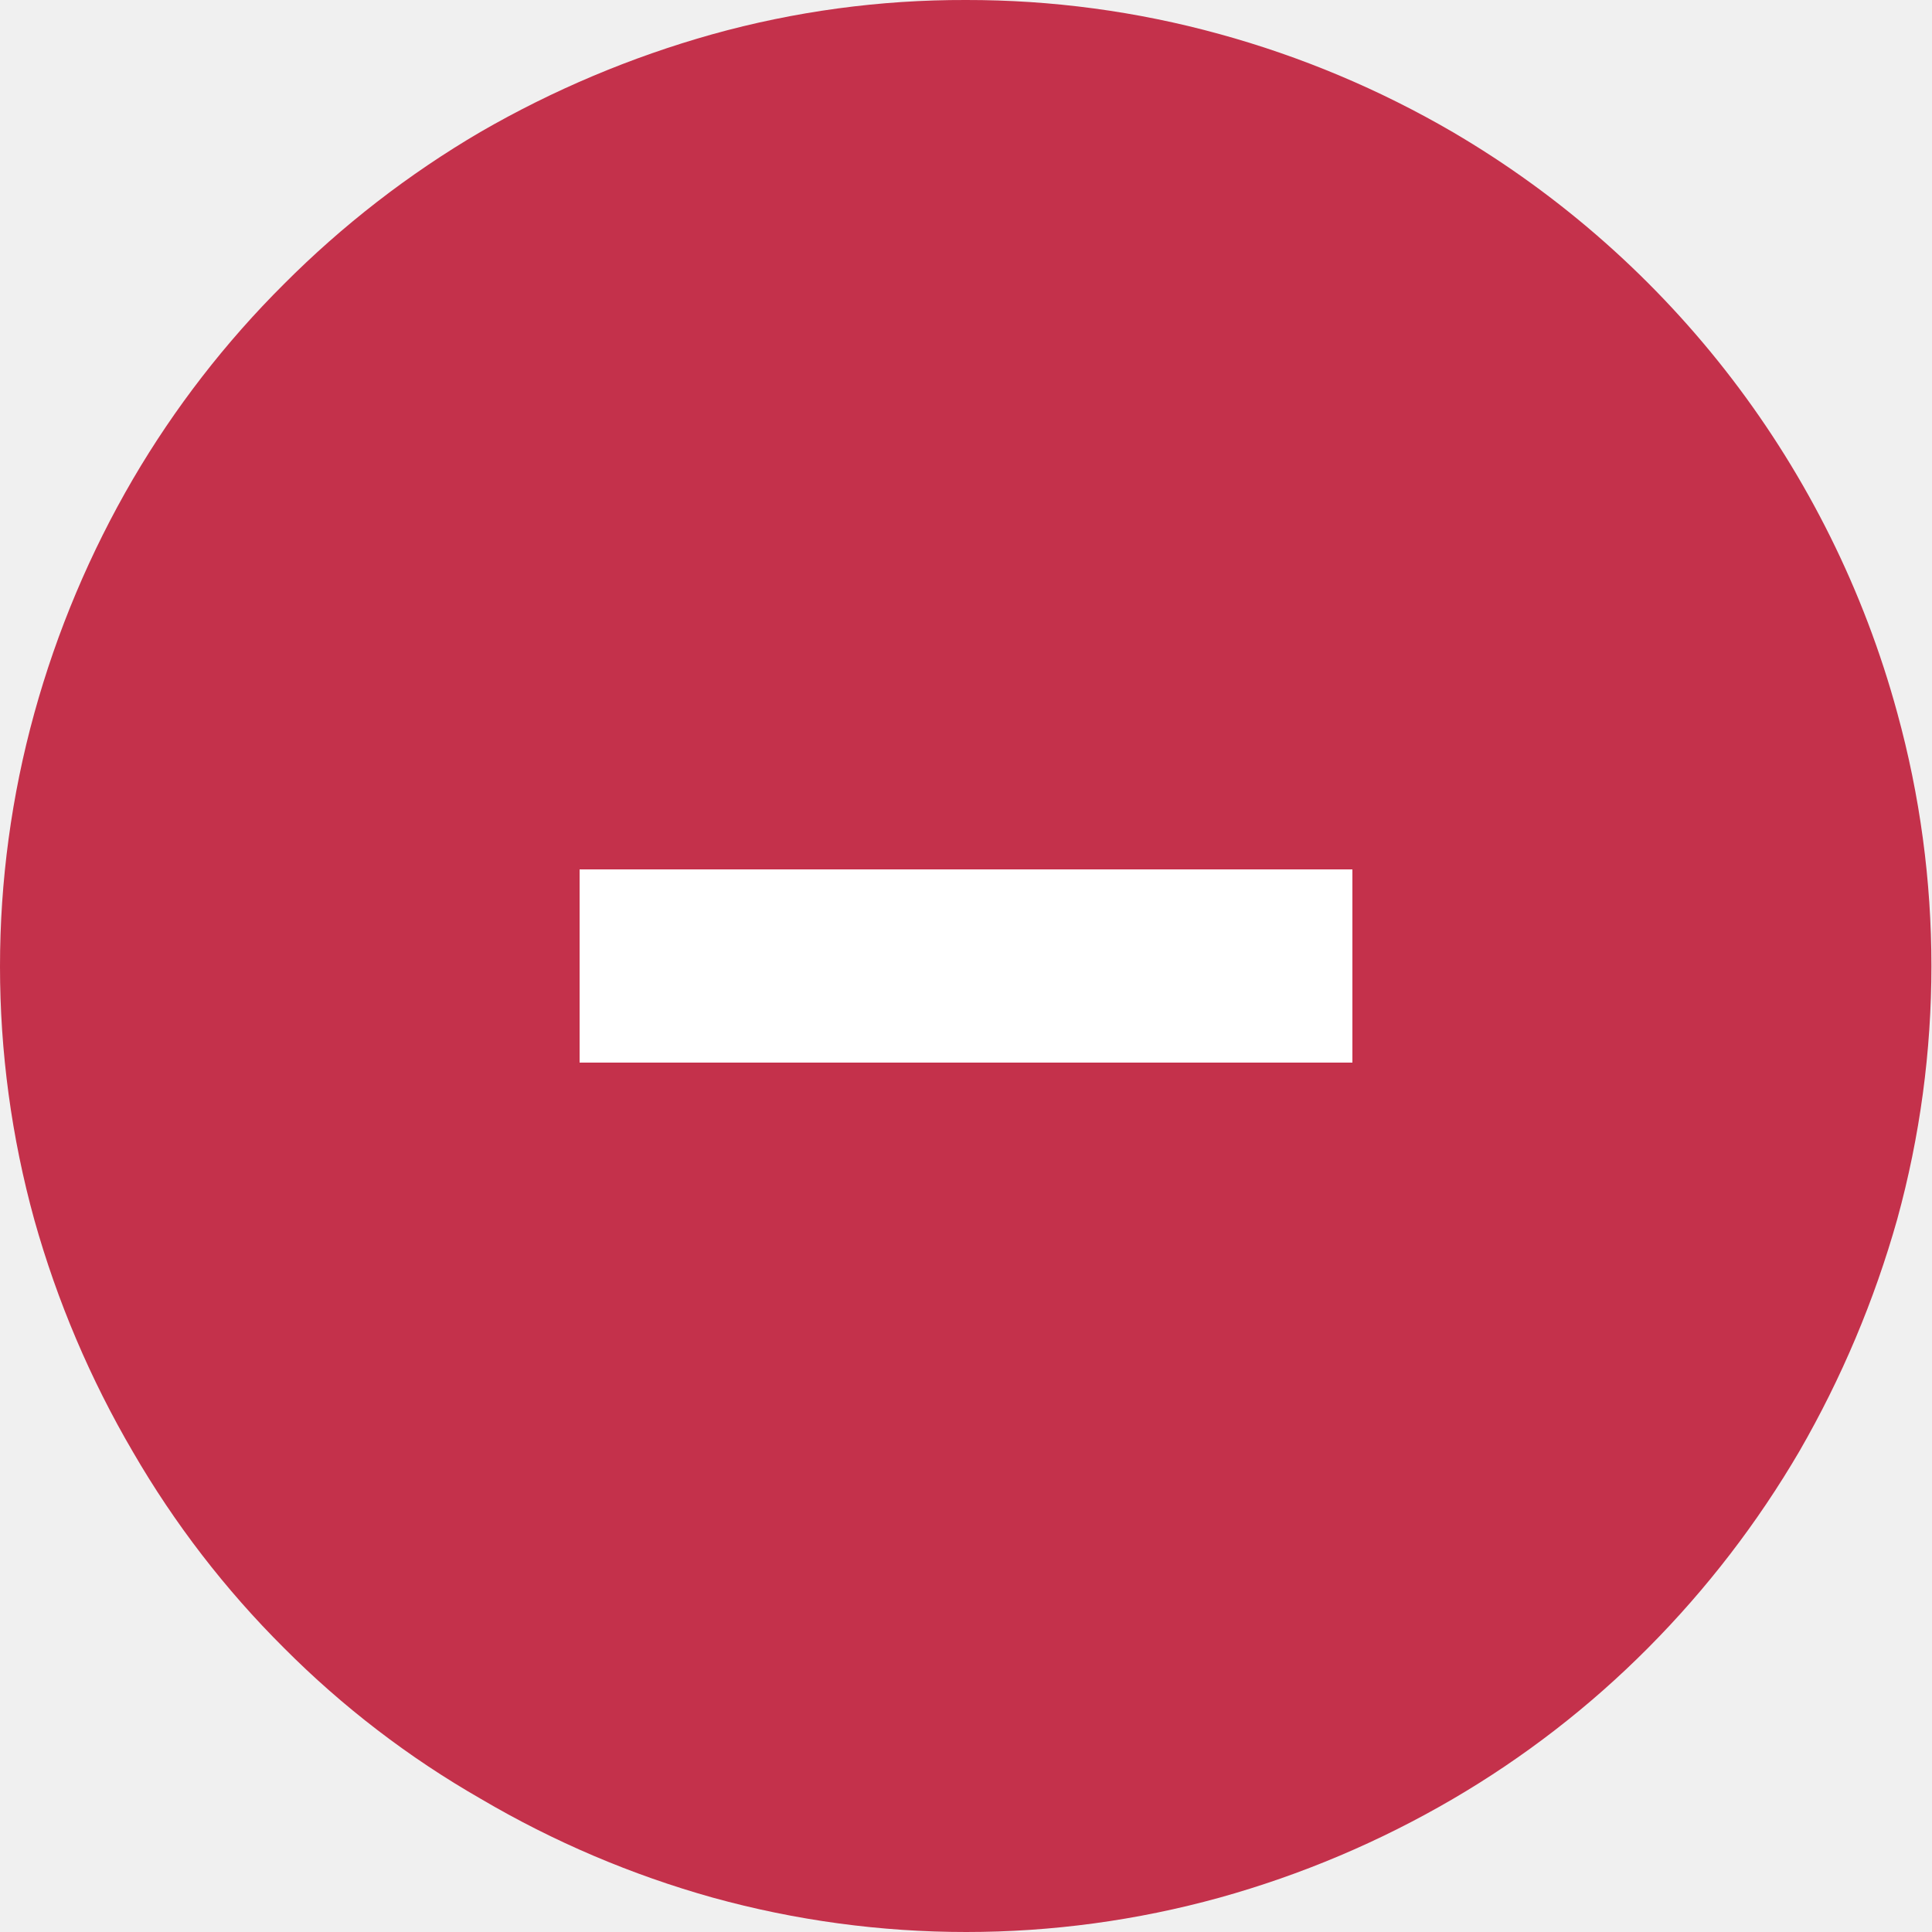
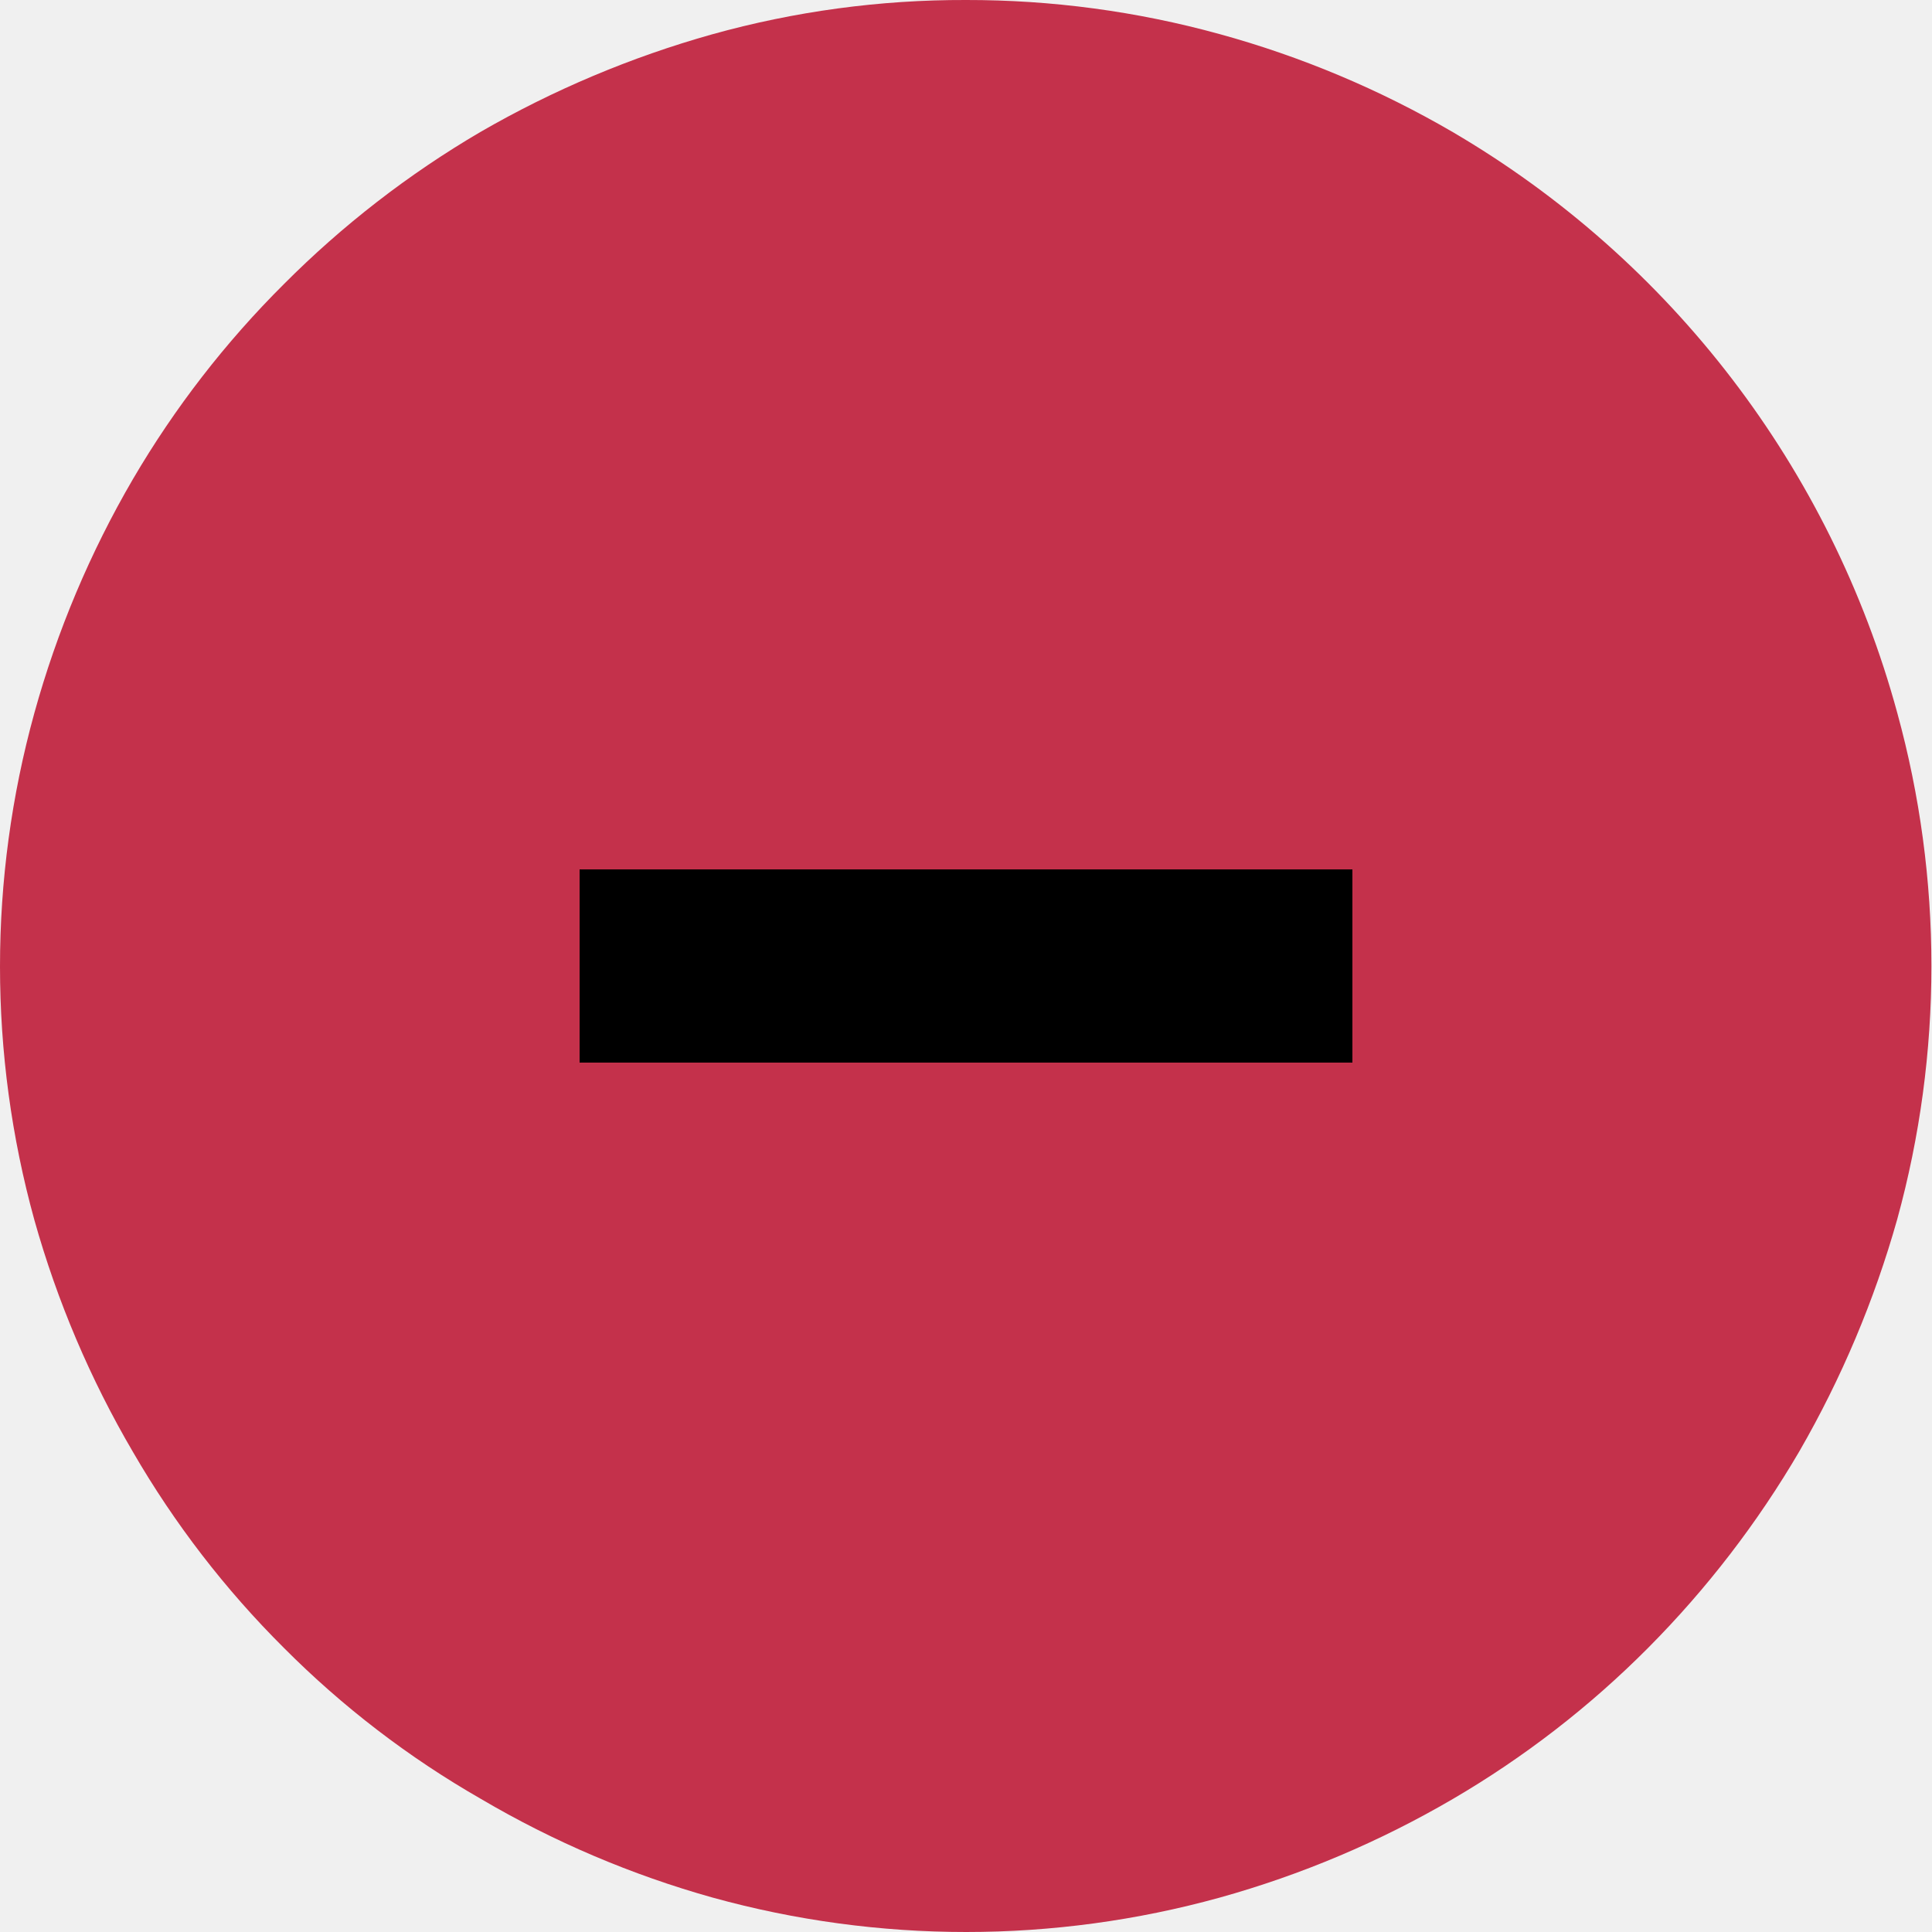
<svg xmlns="http://www.w3.org/2000/svg" id="Layer_1" data-name="Layer 1" viewBox="0 0 10 10">
  <defs>
-     <style>.cls-1{fill:#c4314b;}.cls-2{fill:#fff;}</style>
+     <style>.cls-1{fill:#c4314b;}.cls-2{fill:currentColor;}</style>
  </defs>
  <path class="cls-1" d="M6.311.176A5.057,5.057,0,0,1,7.52.684a5.009,5.009,0,0,1,2.3,3.005,4.944,4.944,0,0,1,0,2.622,5.258,5.258,0,0,1-.506,1.2A5.079,5.079,0,0,1,8.53,8.53a4.94,4.94,0,0,1-1.011.782,5.1,5.1,0,0,1-1.206.51,4.924,4.924,0,0,1-2.624,0,5.042,5.042,0,0,1-1.2-.511A4.819,4.819,0,0,1,1.47,8.53,4.883,4.883,0,0,1,.688,7.515a5.1,5.1,0,0,1-.51-1.2,4.928,4.928,0,0,1,0-2.625A5.1,5.1,0,0,1,.688,2.48,4.961,4.961,0,0,1,1.47,1.47,5.015,5.015,0,0,1,2.485.684a5.214,5.214,0,0,1,1.2-.506A4.839,4.839,0,0,1,5,0,4.917,4.917,0,0,1,6.311.176Z" />
  <rect class="cls-2" x="3" y="4.5" width="4" height="1" />
</svg>
